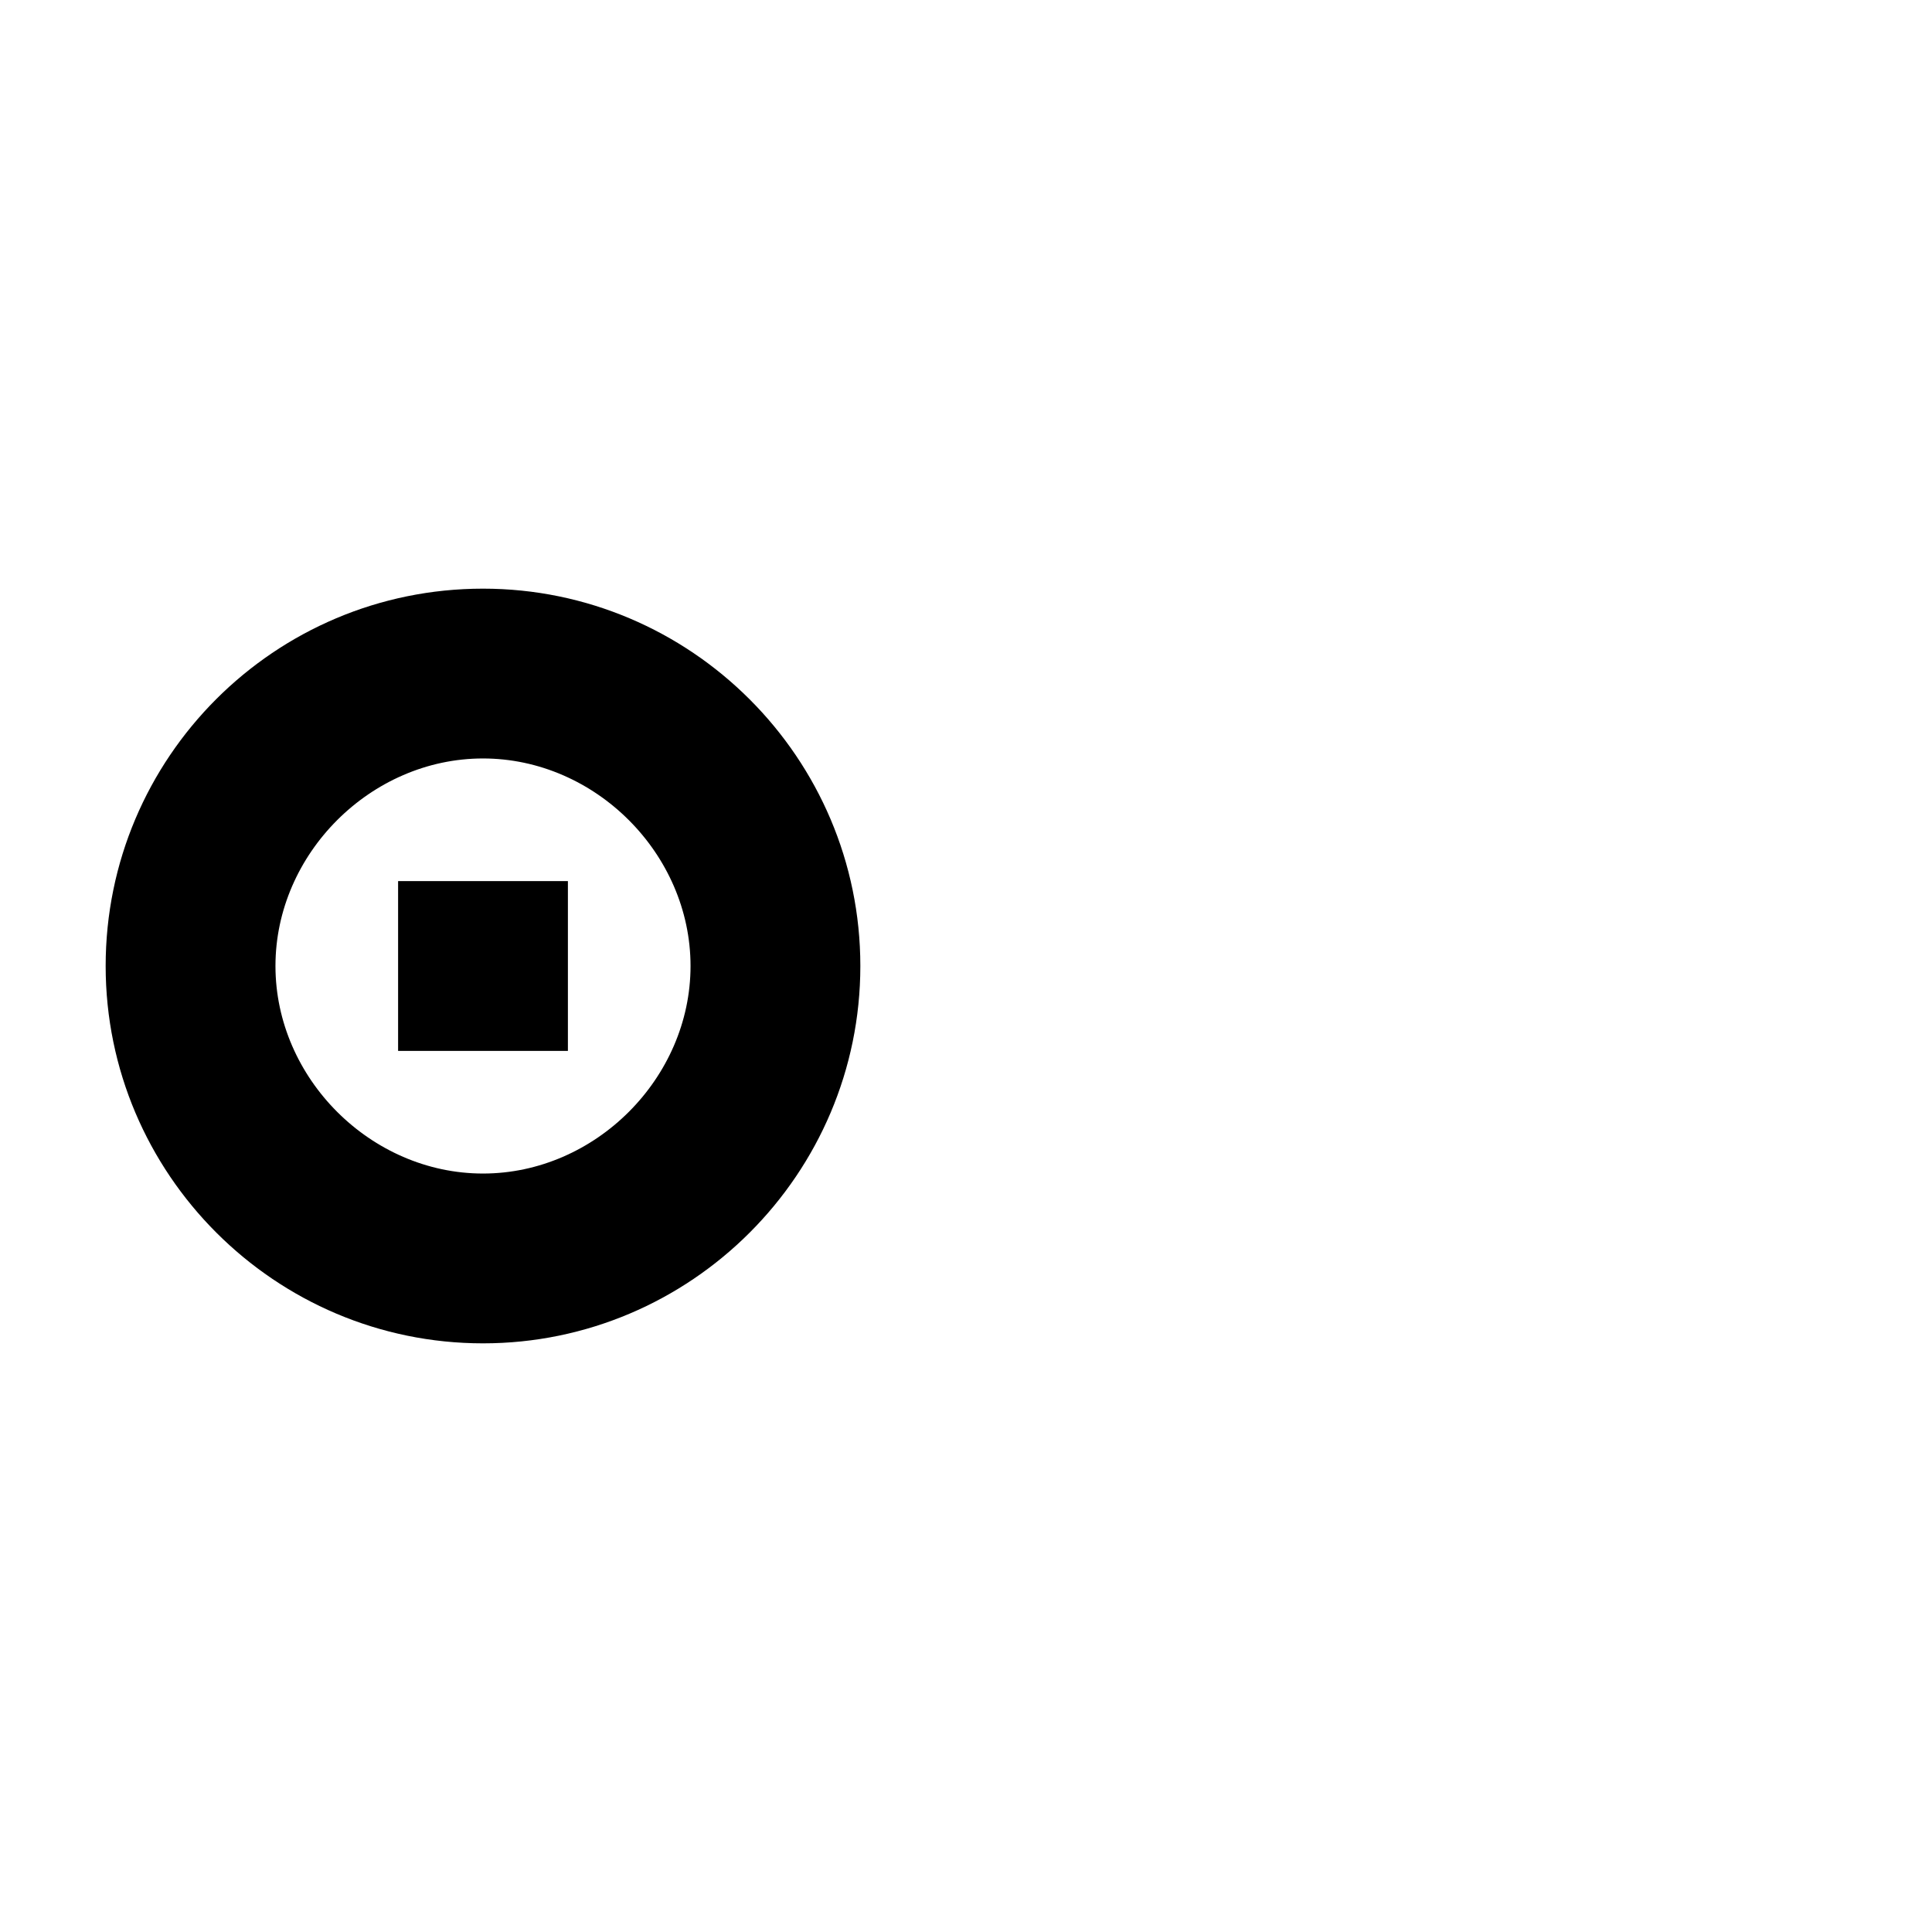
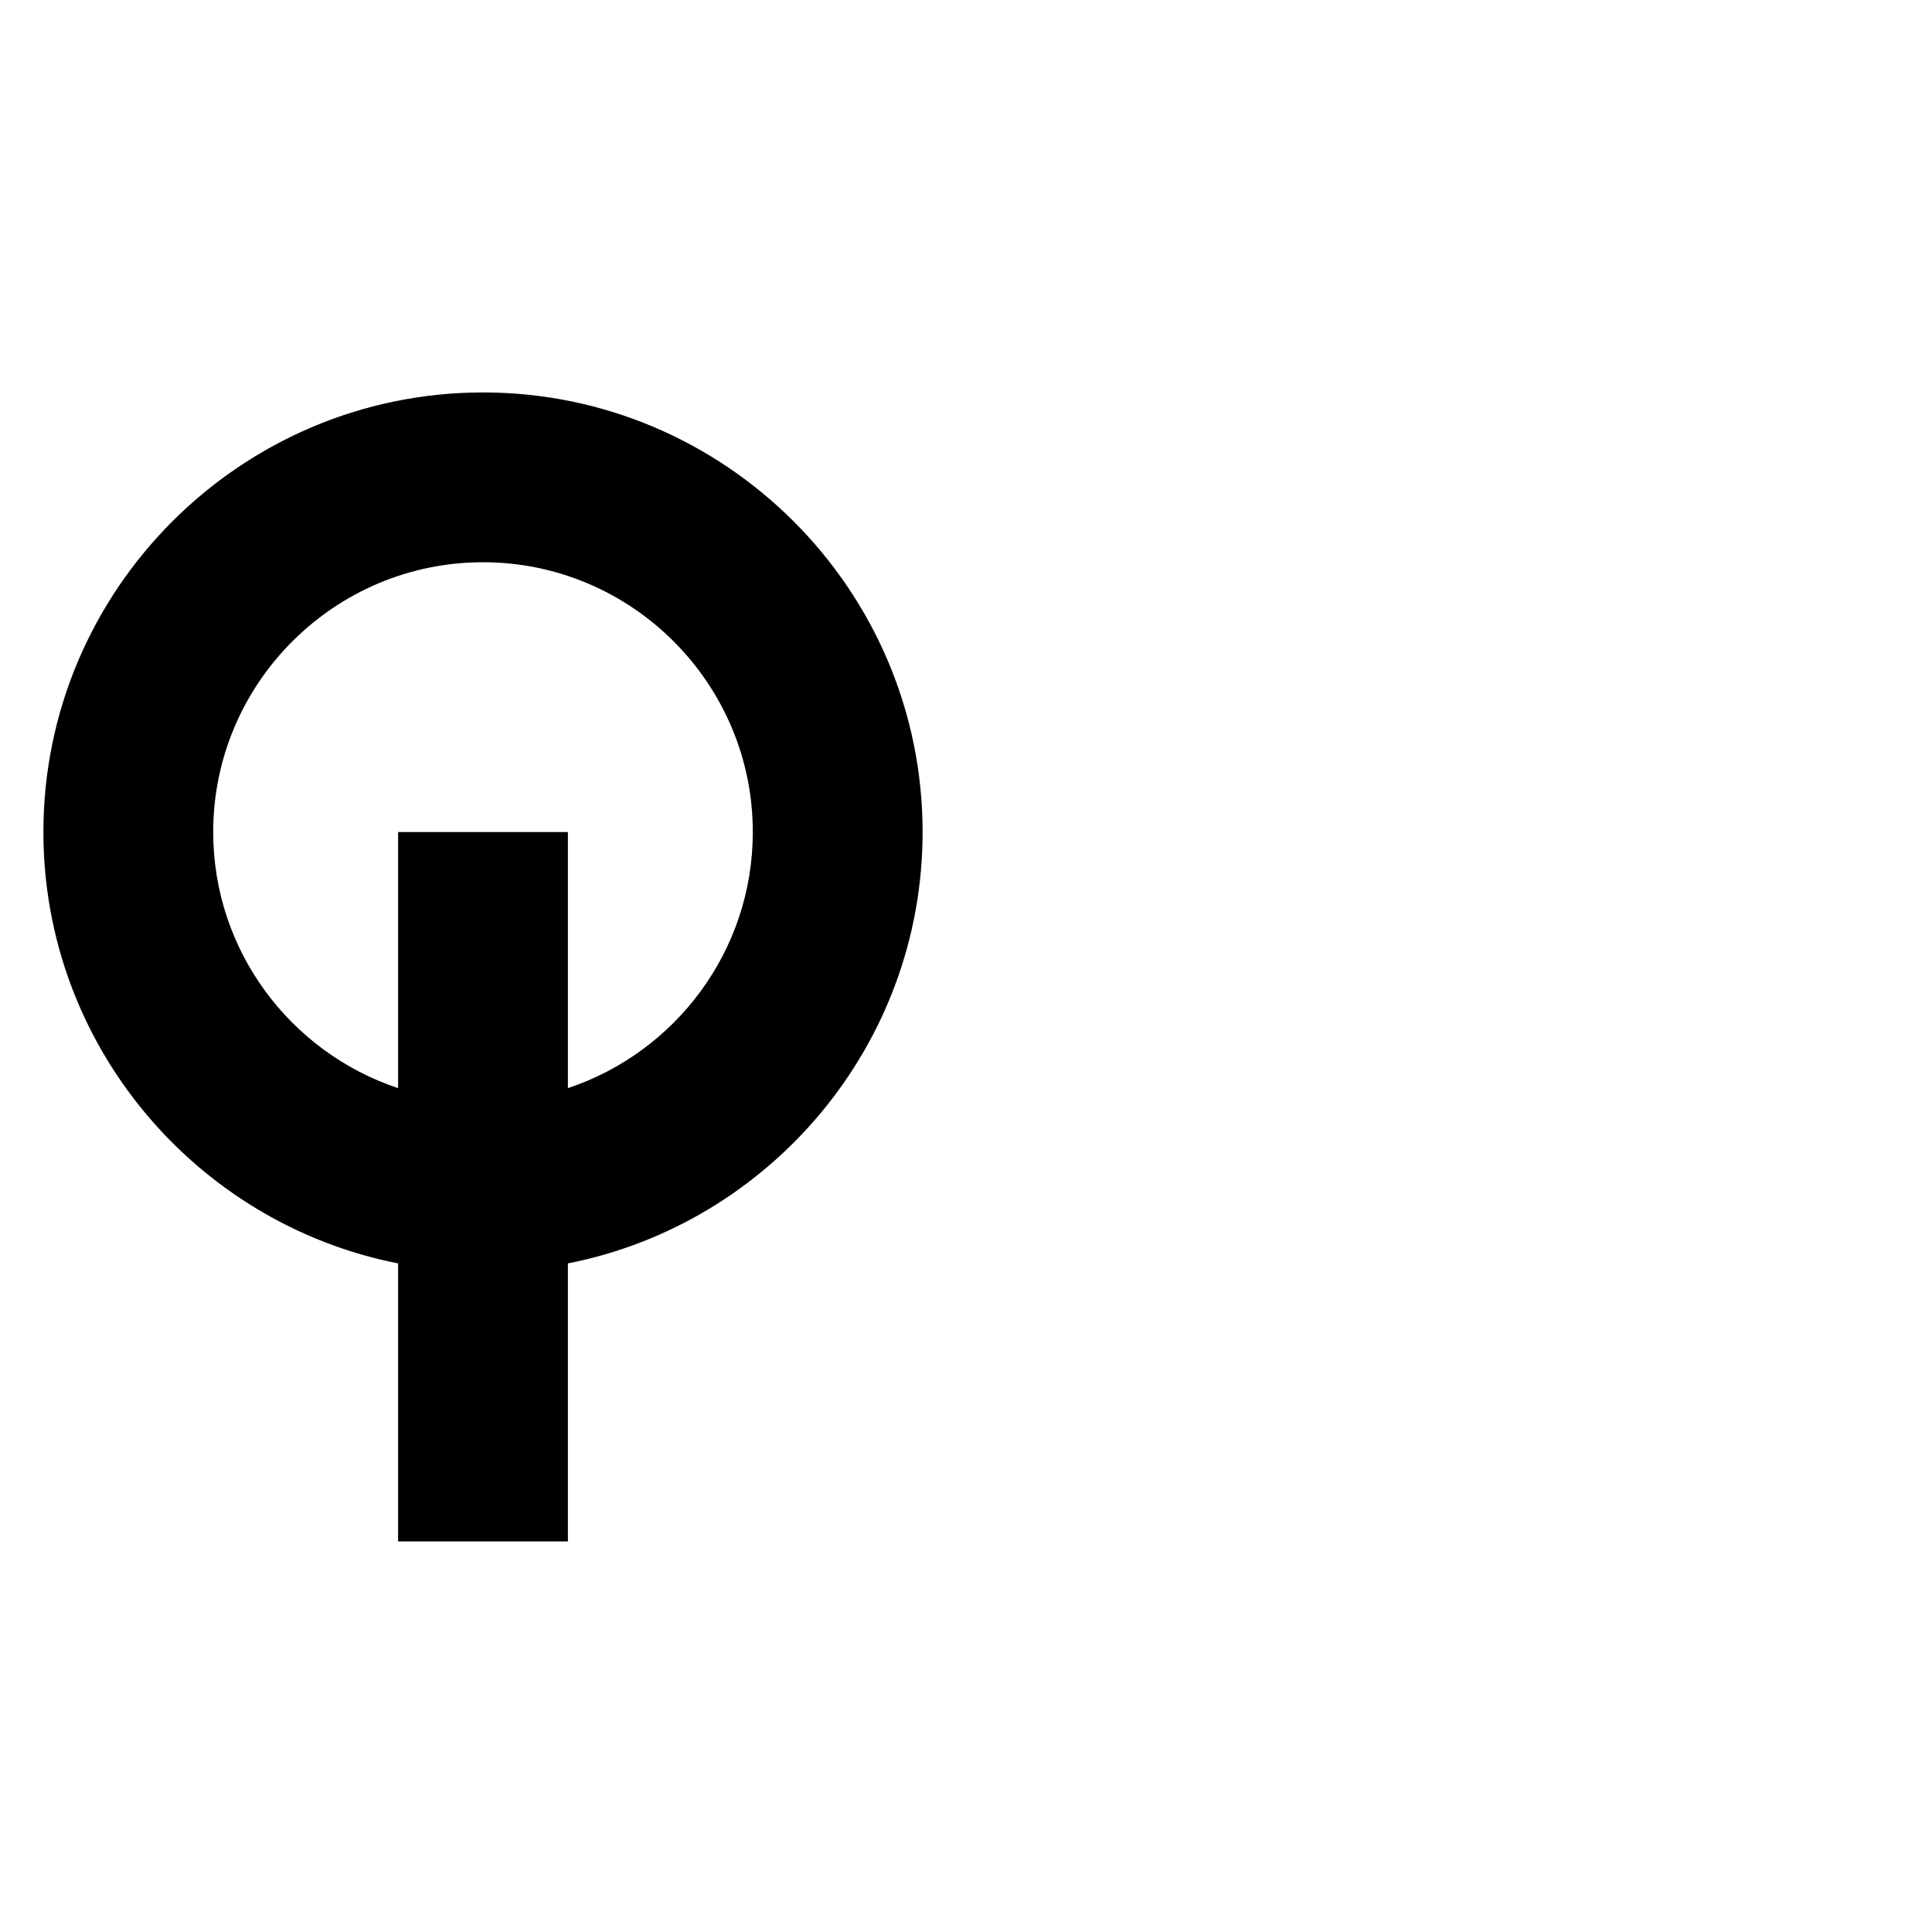
<svg xmlns="http://www.w3.org/2000/svg" width="2048" height="2048">
-   <path id="path1" fill="#000000" stroke="none" d="M 512 624 C 291.086 624 112 803.086 112 1024 C 112 1244.438 291.576 1424 512 1424 C 732.438 1424 912 1244.424 912 1024 C 912 803.562 732.424 624 512 624 Z M 512 804 C 630.954 804 732 905.046 732 1024 C 732 1142.954 630.954 1244 512 1244 C 393.046 1244 292 1142.954 292 1024 C 292 905.046 393.046 804 512 804 Z" />
-   <path id="rect1" fill="#000000" stroke="none" d="M 422 934 L 602 934 L 602 1114 L 422 1114 Z" />
+   <path id="path1" fill="#000000" stroke="none" d="M 512 416 C 255.206 416 46 625.19 46 882 C 46 1108.032 208.065 1297.174 422 1339.264 L 422 1634 L 602 1634 L 602 1339.264 C 815.945 1297.173 978 1108.019 978 882 C 978 625.206 768.81 416 512 416 Z M 512 596 C 669.613 596 798 724.397 798 882 C 798 1008.182 715.703 1115.641 602 1153.475 L 602 882 L 422 882 L 422 1153.475 C 308.301 1115.642 226 1008.188 226 882 C 226 724.387 354.397 596 512 596 Z" />
</svg>
